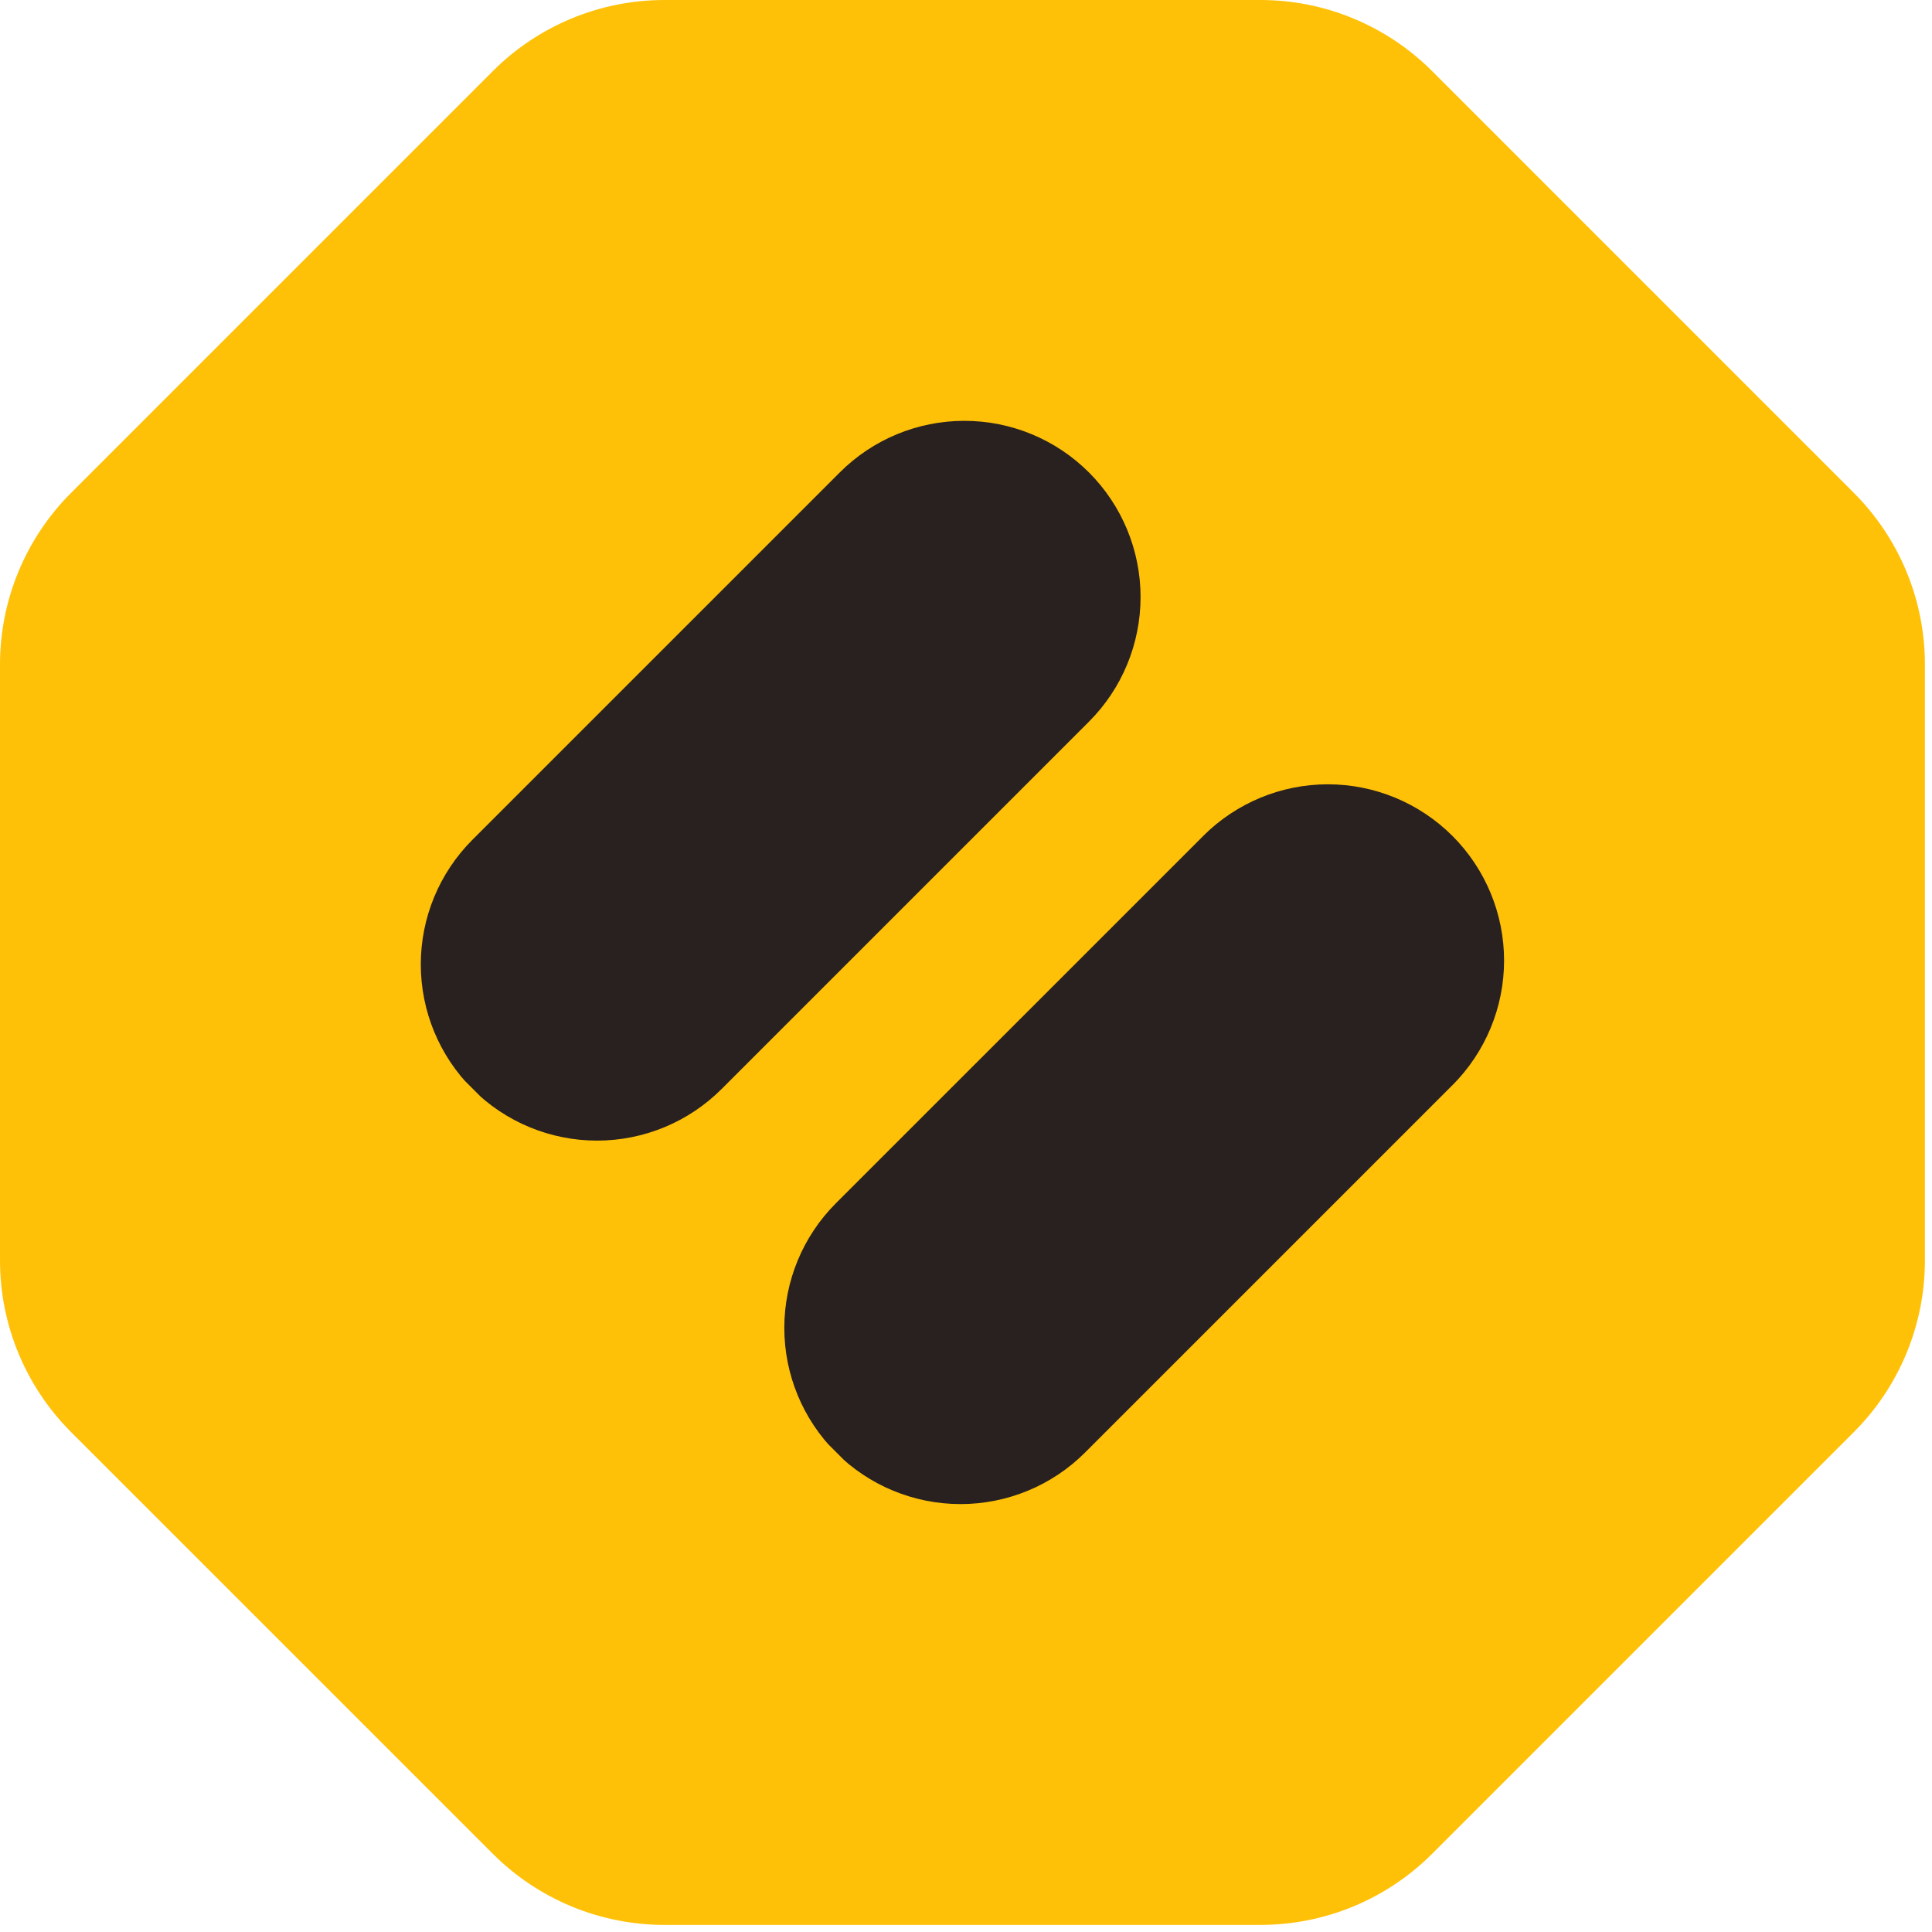
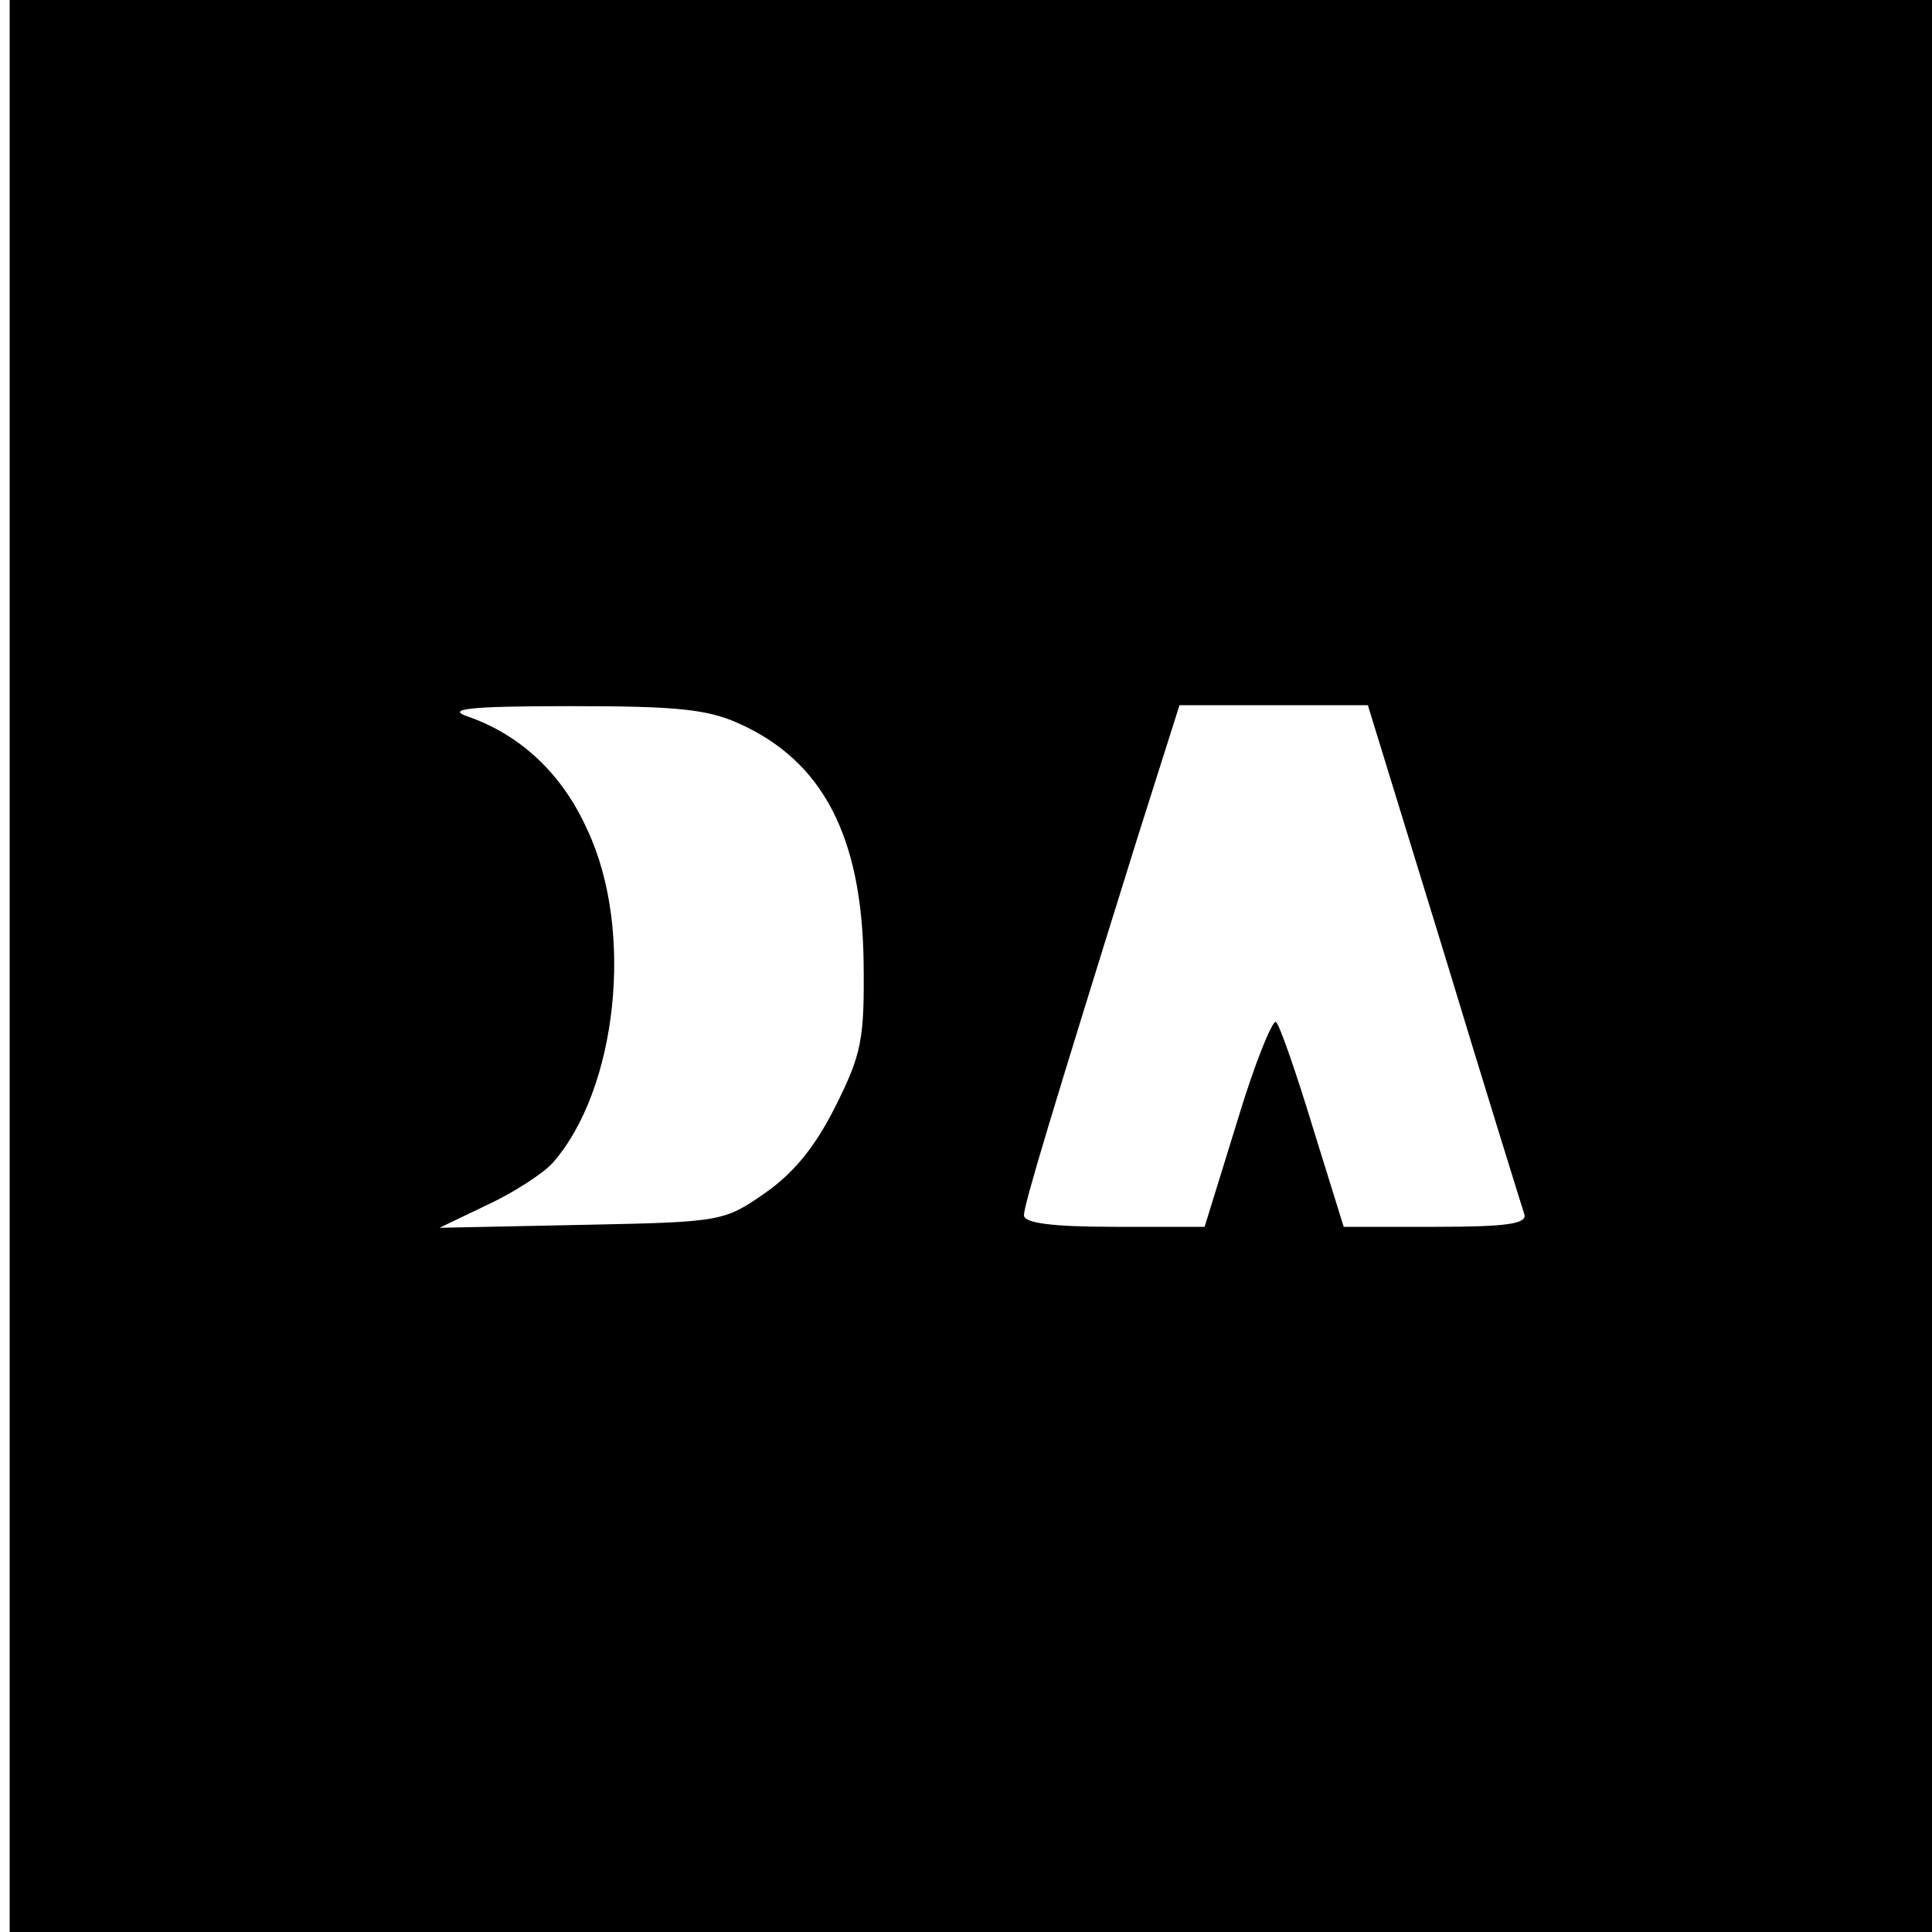
- <svg xmlns="http://www.w3.org/2000/svg" width="230" zoomAndPan="magnify" viewBox="0 0 172.5 172.5" height="230" preserveAspectRatio="xMidYMid meet" version="1.0">
-   <defs>
-     <clipPath id="bc656fa441">
-       <path d="M 0 0 L 171.867 0 L 171.867 171.867 L 0 171.867 Z M 0 0 " clip-rule="nonzero" />
-     </clipPath>
-     <clipPath id="df4049cd83">
-       <path d="M 127.863 6.344 L 165.523 44.008 C 169.586 48.07 171.867 53.578 171.867 59.324 L 171.867 112.543 C 171.867 118.289 169.586 123.797 165.523 127.863 L 127.863 165.523 C 123.797 169.586 118.289 171.867 112.543 171.867 L 59.324 171.867 C 53.578 171.867 48.07 169.586 44.008 165.523 L 6.344 127.863 C 2.281 123.797 0 118.289 0 112.543 L 0 59.324 C 0 53.578 2.281 48.07 6.344 44.008 L 44.008 6.344 C 48.07 2.281 53.578 0 59.324 0 L 112.543 0 C 118.289 0 123.797 2.281 127.863 6.344 Z M 127.863 6.344 " clip-rule="nonzero" />
-     </clipPath>
-     <clipPath id="37ee61e8bf">
-       <path d="M 37 37 L 102 37 L 102 102 L 37 102 Z M 37 37 " clip-rule="nonzero" />
-     </clipPath>
-     <clipPath id="ec96f8e247">
-       <path d="M 86.102 31.055 L 108.355 53.309 L 53.246 108.418 L 30.992 86.168 Z M 86.102 31.055 " clip-rule="nonzero" />
-     </clipPath>
-     <clipPath id="578f642760">
-       <path d="M 97.23 42.184 C 100.18 45.133 101.836 49.137 101.836 53.309 C 101.836 57.48 100.18 61.484 97.23 64.434 L 64.434 97.23 C 61.48 100.184 57.48 101.84 53.309 101.84 C 49.133 101.84 45.133 100.184 42.18 97.23 C 39.23 94.281 37.57 90.277 37.57 86.105 C 37.57 81.934 39.23 77.93 42.18 74.98 L 74.977 42.184 C 77.926 39.23 81.93 37.574 86.102 37.574 C 90.277 37.574 94.277 39.23 97.23 42.184 Z M 97.23 42.184 " clip-rule="nonzero" />
-     </clipPath>
-     <clipPath id="fcfddd152c">
-       <path d="M 70 70 L 135 70 L 135 135 L 70 135 Z M 70 70 " clip-rule="nonzero" />
-     </clipPath>
-     <clipPath id="13081affba">
-       <path d="M 118.559 63.512 L 140.809 85.762 L 85.699 140.871 L 63.445 118.621 Z M 118.559 63.512 " clip-rule="nonzero" />
-     </clipPath>
-     <clipPath id="9ffbde78e3">
-       <path d="M 129.684 74.637 C 132.633 77.586 134.293 81.59 134.293 85.762 C 134.293 89.938 132.633 93.938 129.684 96.891 L 96.887 129.684 C 93.938 132.637 89.934 134.293 85.762 134.293 C 81.586 134.293 77.586 132.637 74.633 129.684 C 71.684 126.734 70.027 122.73 70.027 118.559 C 70.027 114.387 71.684 110.383 74.633 107.434 L 107.43 74.637 C 110.383 71.688 114.383 70.027 118.559 70.027 C 122.73 70.027 126.73 71.688 129.684 74.637 Z M 129.684 74.637 " clip-rule="nonzero" />
-     </clipPath>
-   </defs>
-   <g clip-path="url(#bc656fa441)">
-     <g clip-path="url(#df4049cd83)">
-       <path fill="#FFC107" d="M 0 0 L 171.867 0 L 171.867 171.867 L 0 171.867 Z M 0 0 " fill-opacity="1" fill-rule="nonzero" />
-     </g>
-   </g>
-   <g clip-path="url(#37ee61e8bf)">
-     <g clip-path="url(#ec96f8e247)">
-       <g clip-path="url(#578f642760)">
-         <path fill="#282120" d="M 86.102 31.055 L 108.355 53.309 L 53.332 108.332 L 31.082 86.078 Z M 86.102 31.055 " fill-opacity="1" fill-rule="nonzero" />
-       </g>
-     </g>
-   </g>
-   <g clip-path="url(#fcfddd152c)">
-     <g clip-path="url(#13081affba)">
-       <g clip-path="url(#9ffbde78e3)">
-         <path fill="#282120" d="M 118.559 63.512 L 140.809 85.762 L 85.785 140.785 L 63.535 118.531 Z M 118.559 63.512 " fill-opacity="1" fill-rule="nonzero" />
-       </g>
-     </g>
+ <svg xmlns="http://www.w3.org/2000/svg" version="1.0" width="200pt" height="200pt" viewBox="0 0 200 200" preserveAspectRatio="xMidYMid meet">
+   <g transform="translate(0,200) scale(0.1,-0.1)" fill="#000000" stroke="none">
+     <path d="M10 1000 l0 -1000 995 0 995 0 0 1000 0 1000 -995 0 -995 0 0 -1000z m755 251 c87 -39 127 -117 129 -246 1 -81 -2 -96 -29 -150 -21 -42 -43 -69 -73 -90 -43 -30 -46 -30 -190 -33 l-147 -3 50 24 c28 13 58 33 67 43 67 76 85 241 36 345 -26 58 -69 98 -123 117 -24 8 -2 11 105 11 110 0 142 -3 175 -18z m730 -238 c43 -142 81 -264 83 -270 3 -10 -19 -13 -92 -13 l-95 0 -32 103 c-17 56 -34 105 -38 109 -3 4 -22 -42 -40 -102 l-34 -110 -93 0 c-66 0 -94 4 -94 12 0 11 29 107 116 386 l45 142 98 0 97 0 79 -257z" />
  </g>
</svg>
